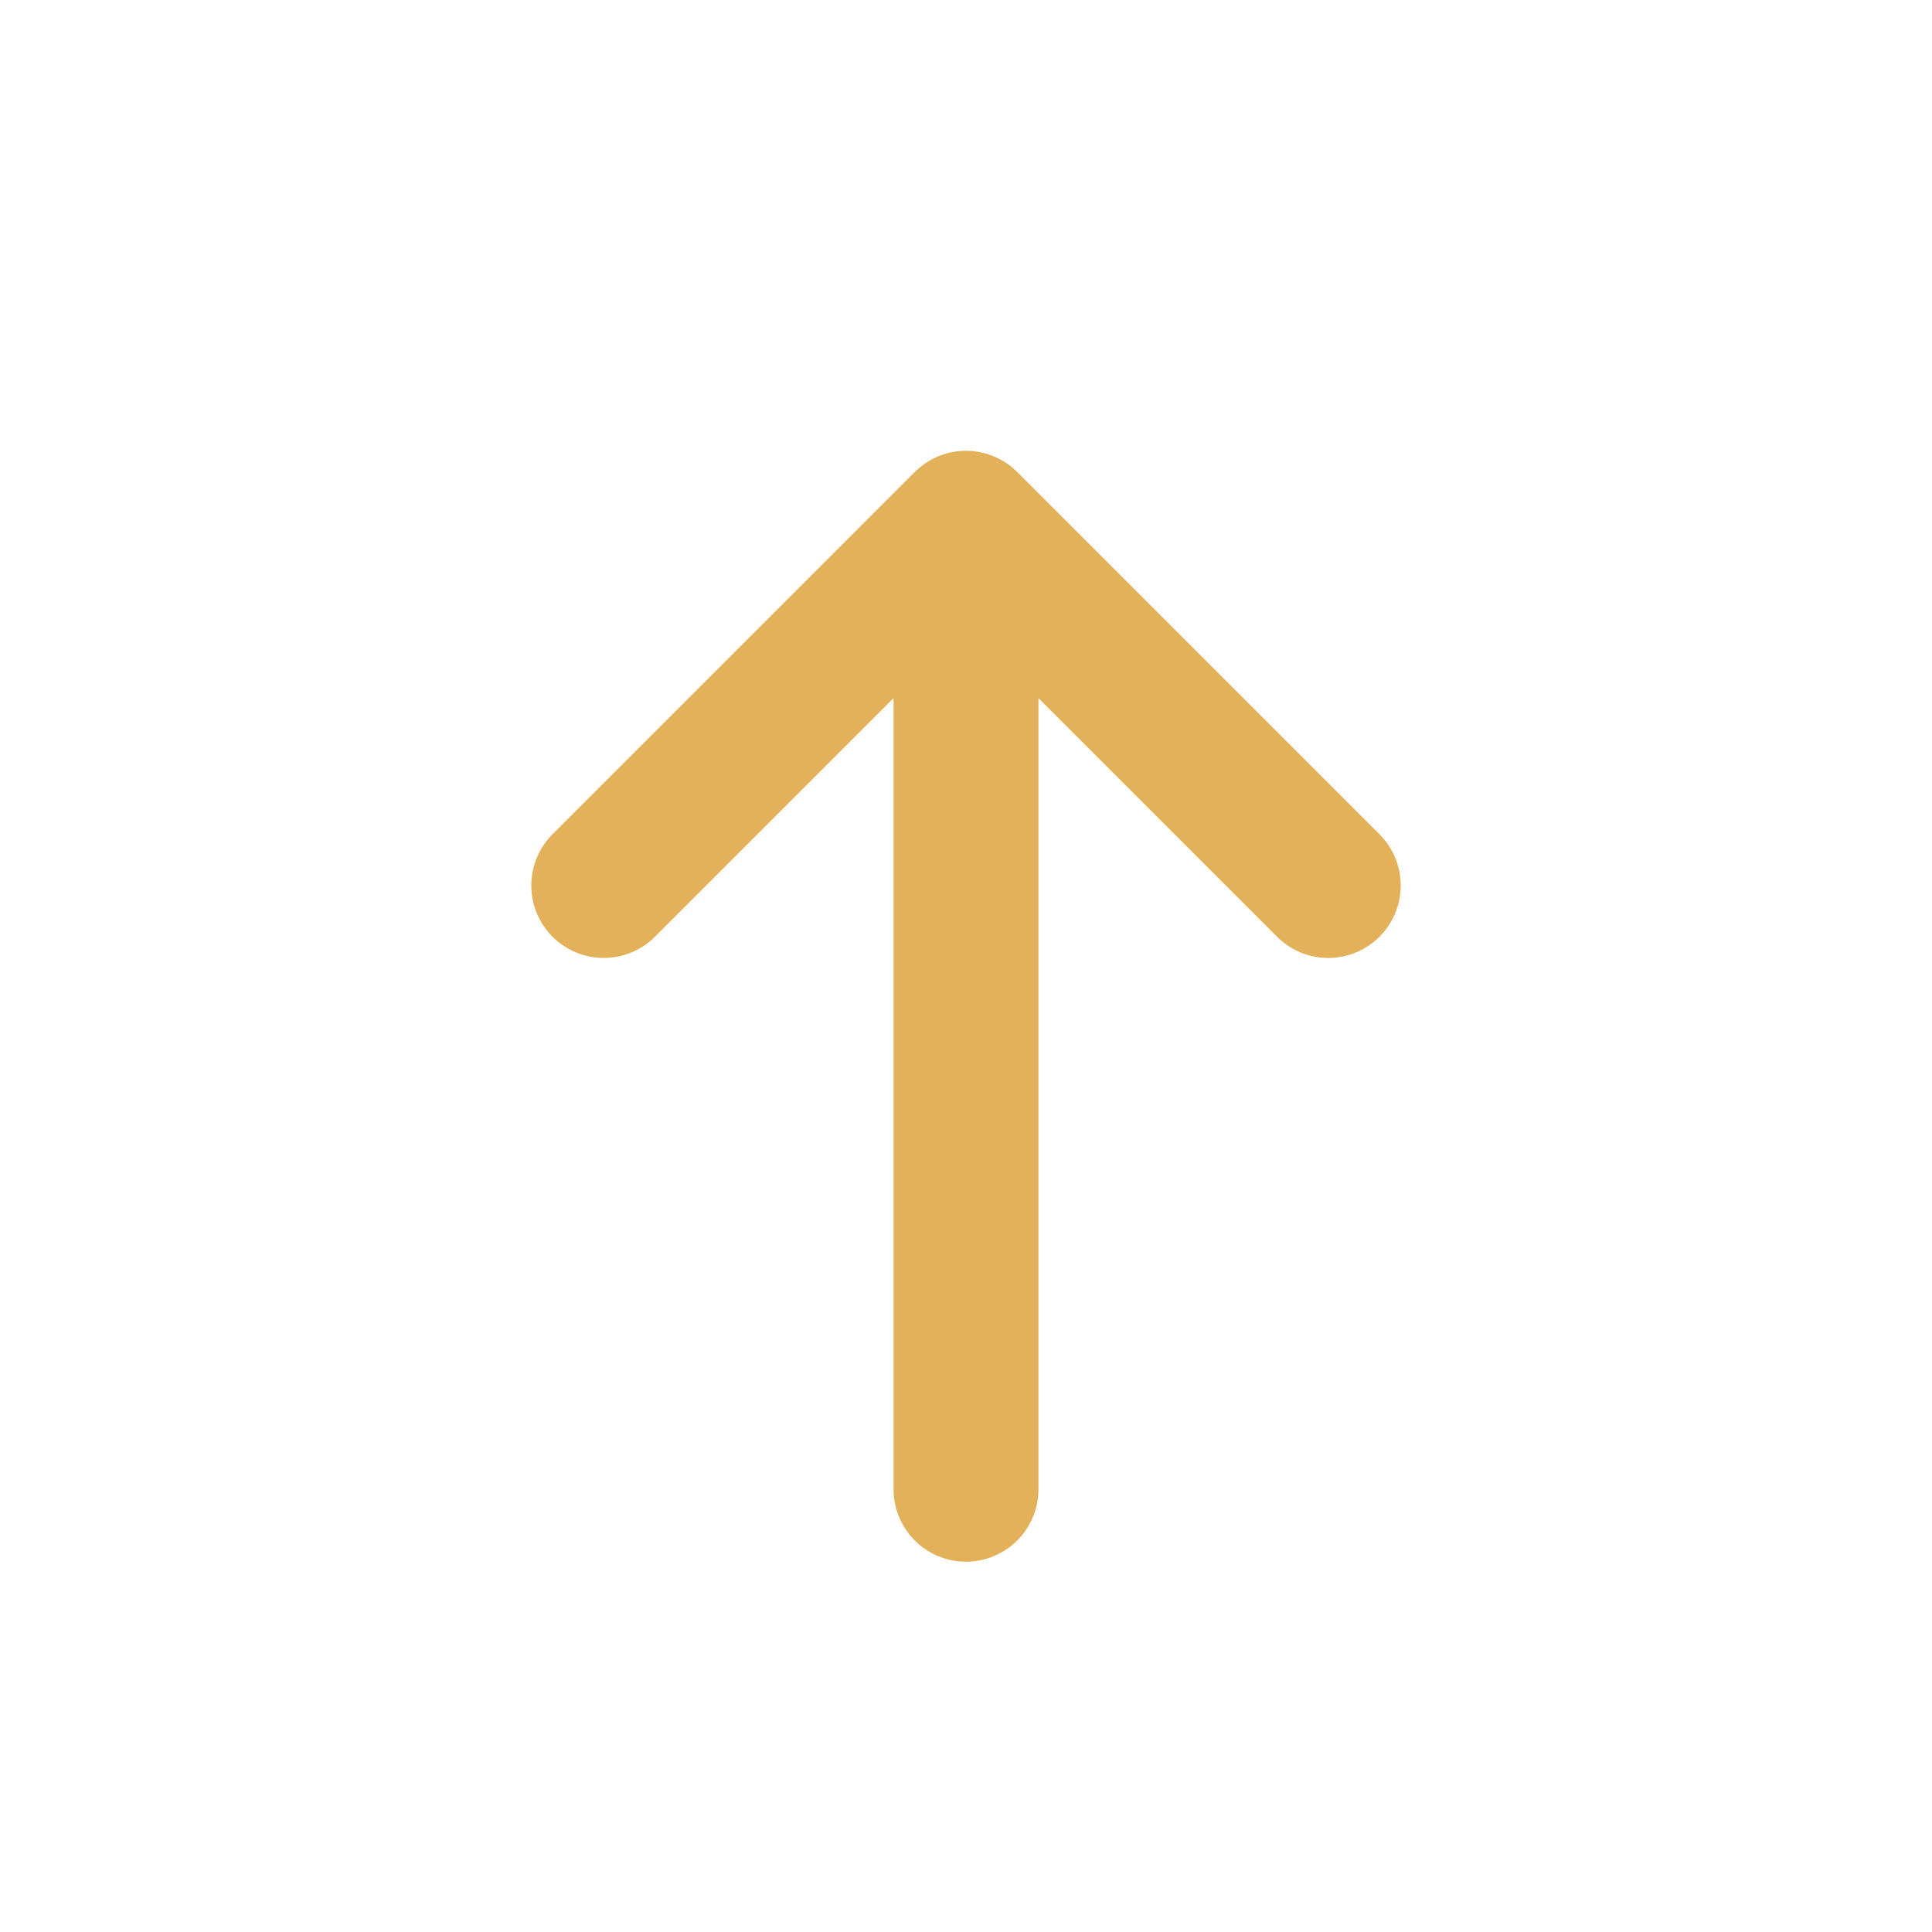
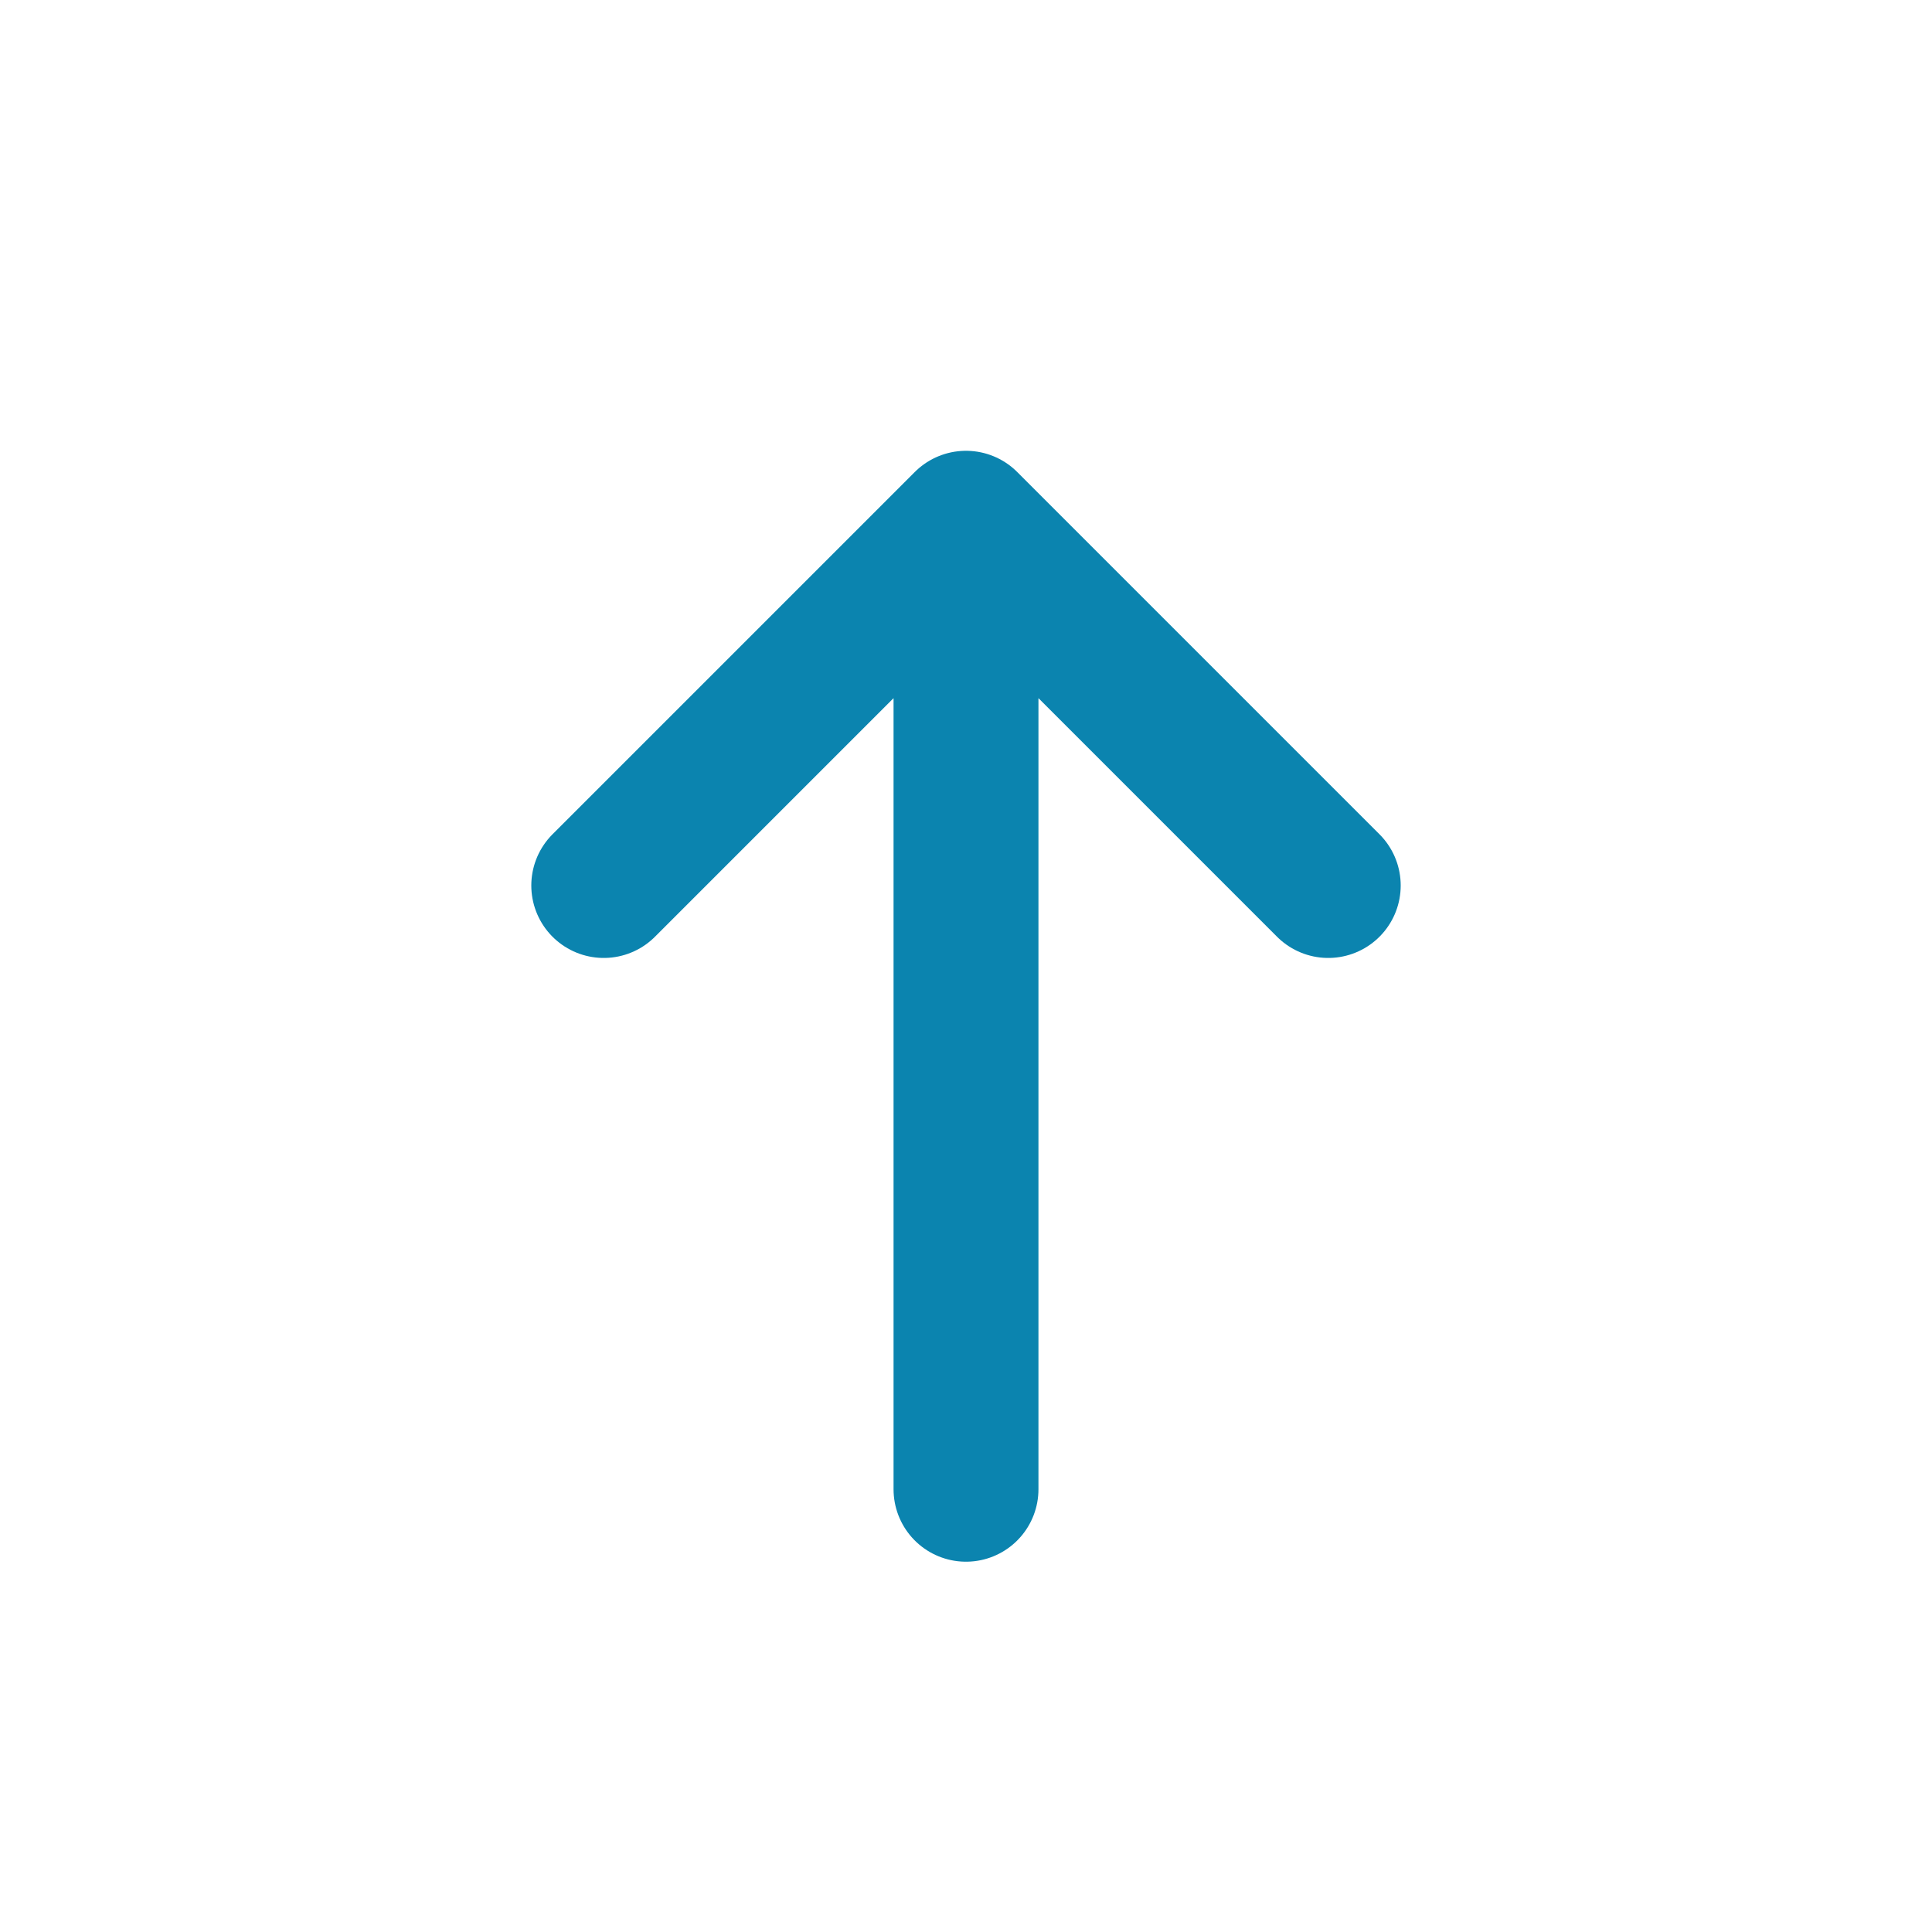
<svg xmlns="http://www.w3.org/2000/svg" viewBox="0 0 24 24" fill="none">
-   <path d="M12 18.5V6.5M7.5 11l4.5-4.5L16.5 11" stroke="#e2b15a" stroke-width="1.8" stroke-linecap="round" stroke-linejoin="round" />
+   <path d="M12 18.5V6.5M7.5 11l4.5-4.5L16.5 11" stroke="#0b84af" stroke-width="1.8" stroke-linecap="round" stroke-linejoin="round" />
</svg>
